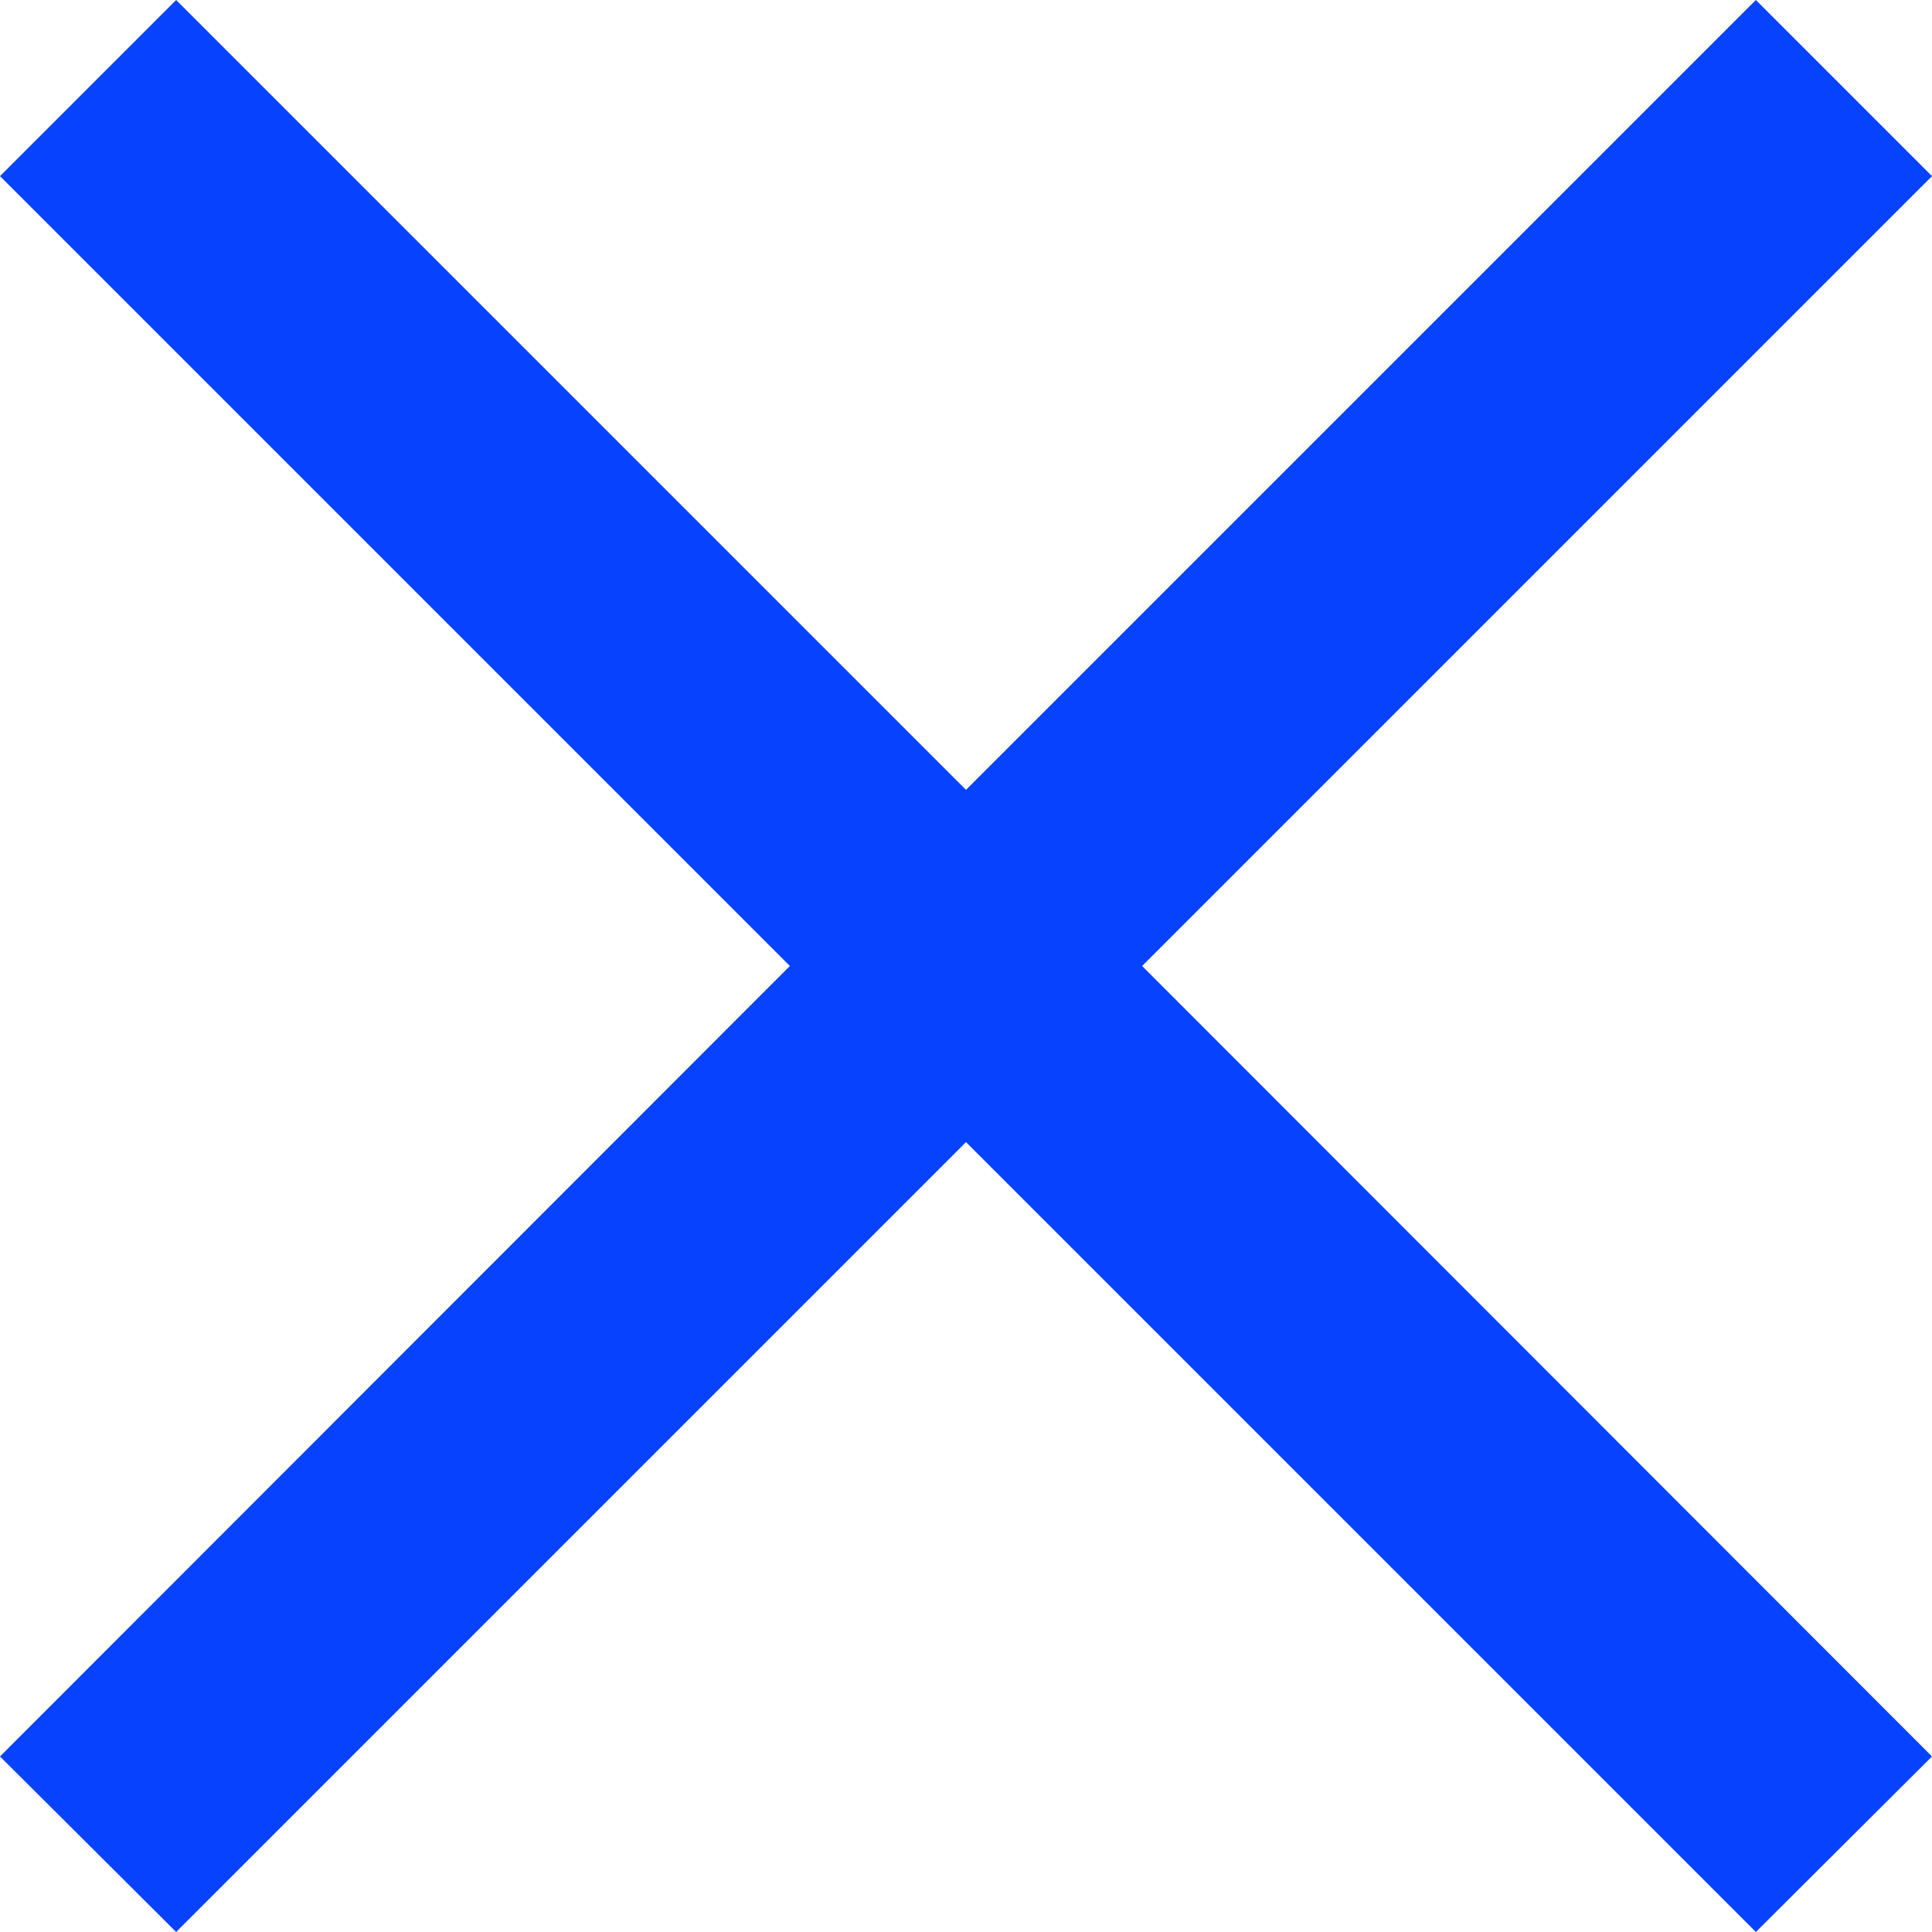
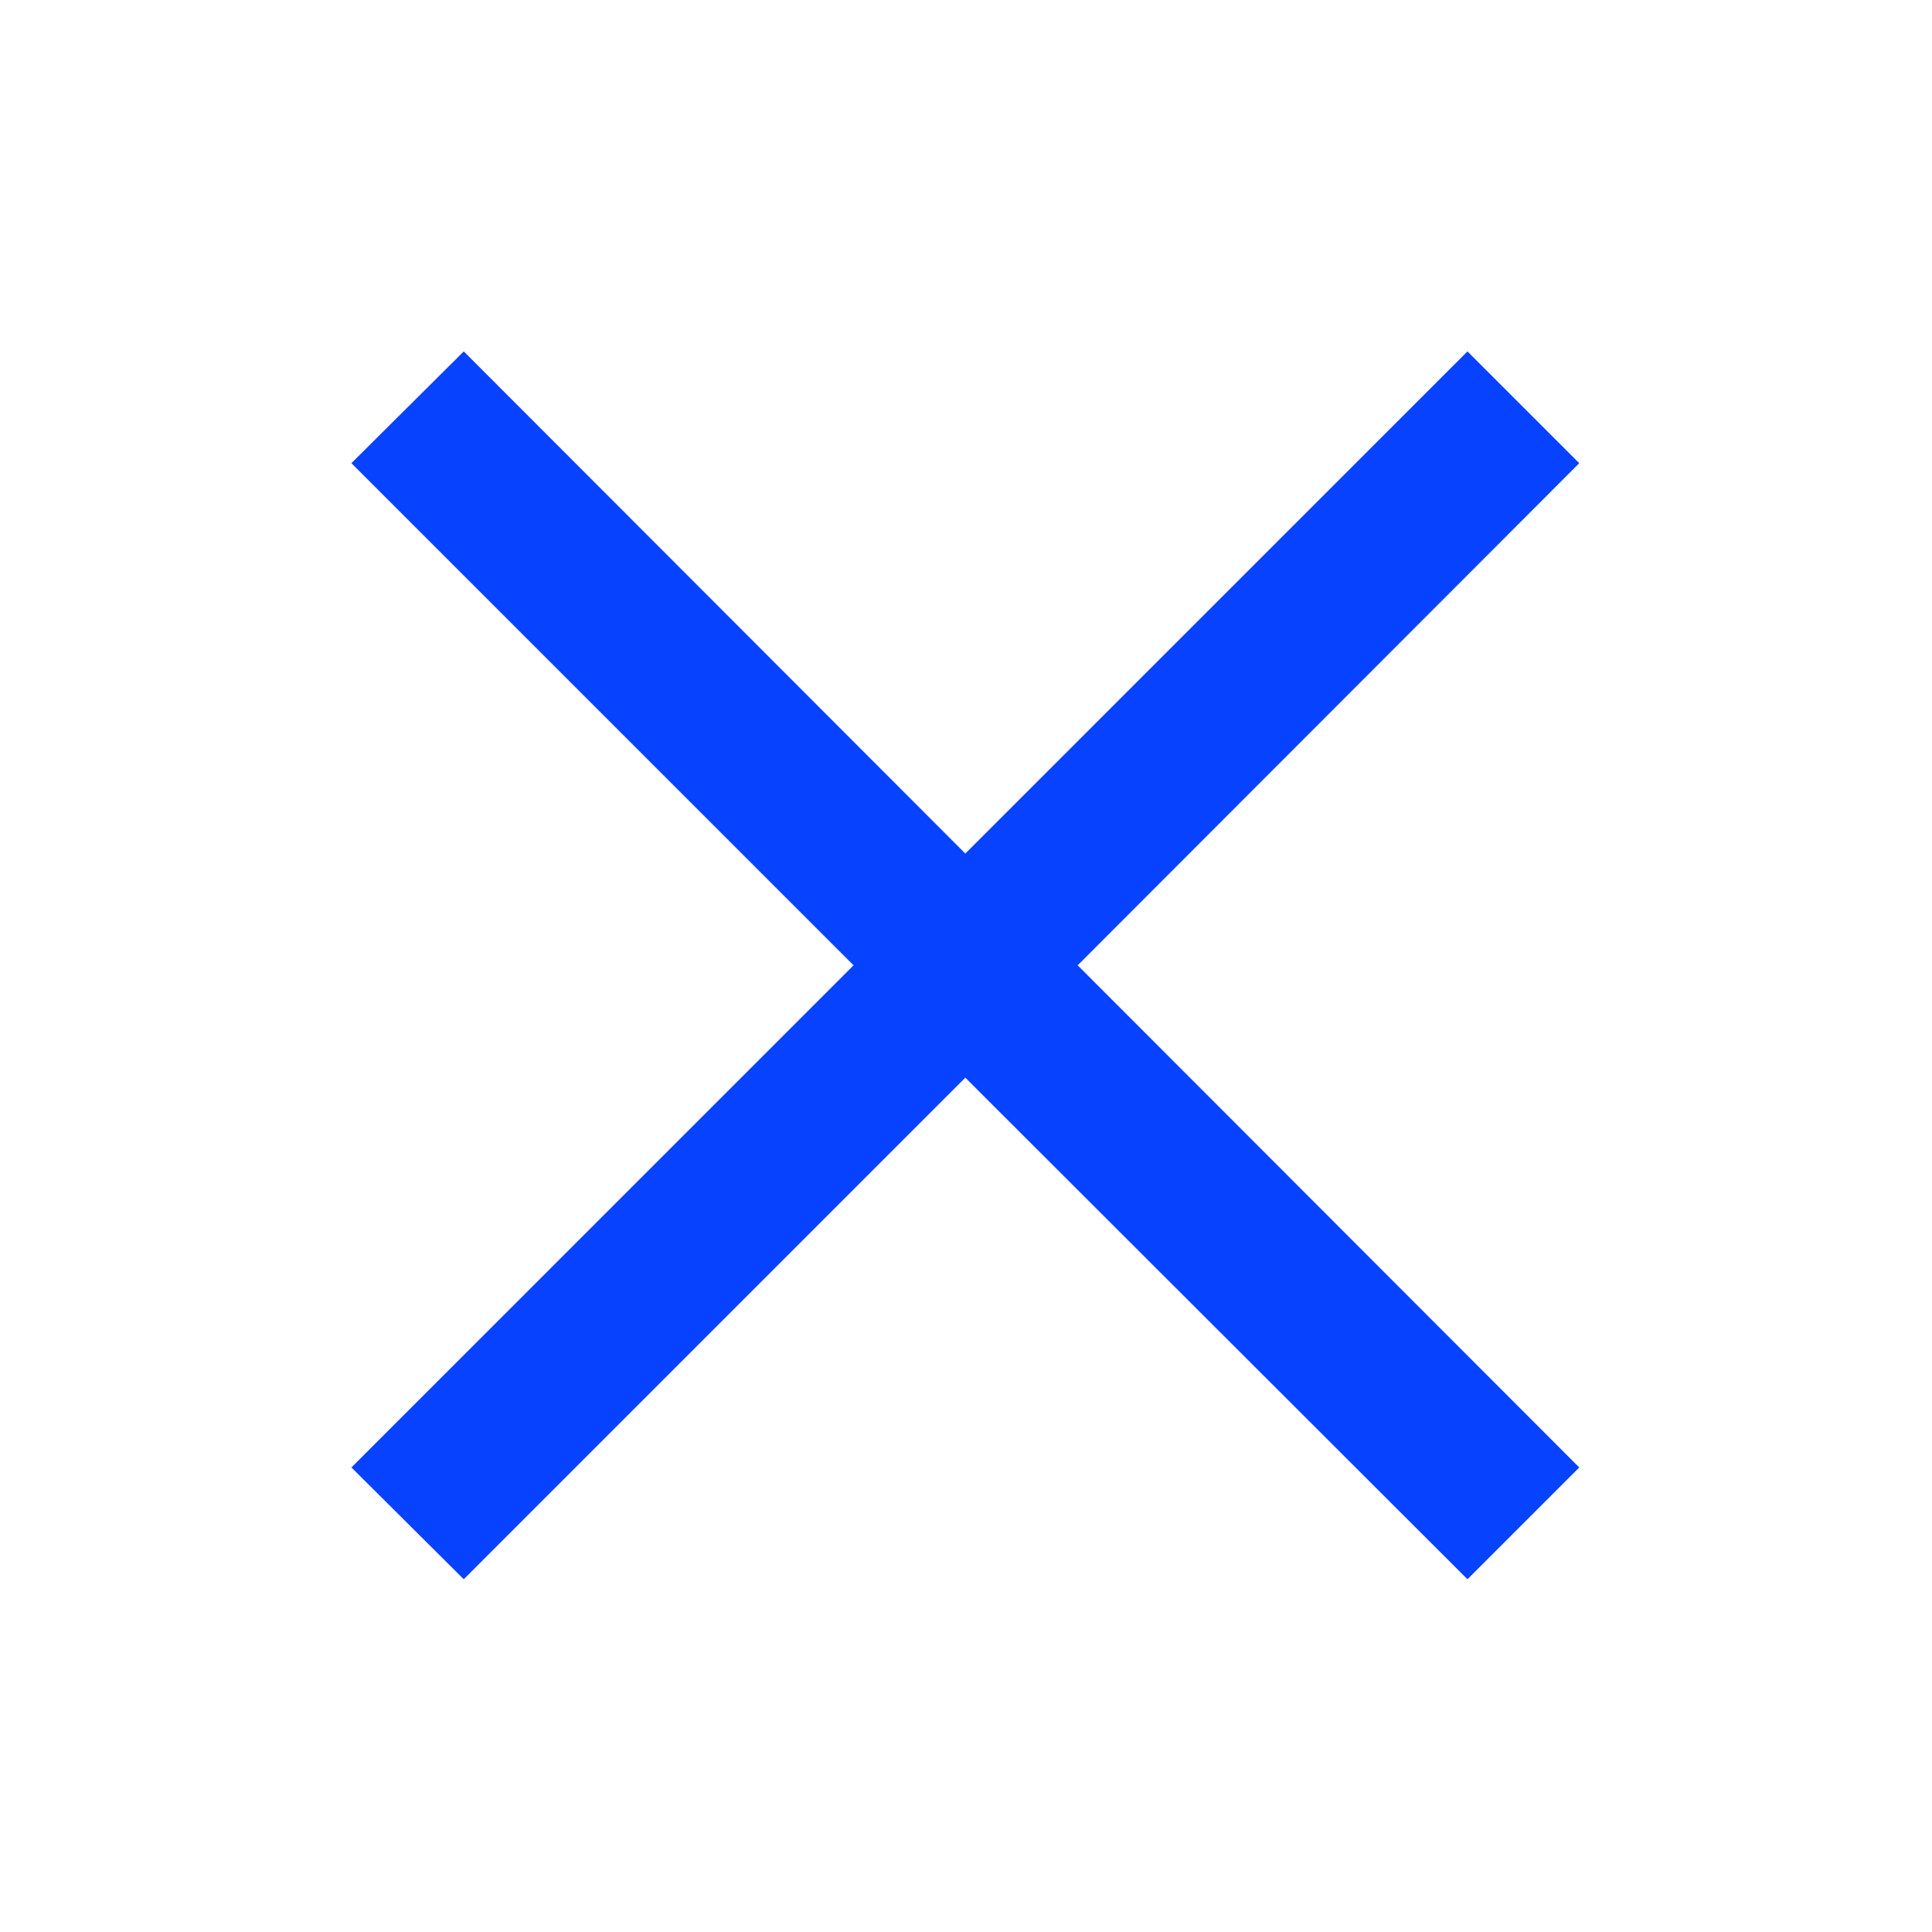
- <svg xmlns="http://www.w3.org/2000/svg" viewBox="0 0 31.04 31.04">
+ <svg xmlns="http://www.w3.org/2000/svg" viewBox="0 0 33.69 33.69">
  <defs>
-     <style>.cls-1{fill:#0743ff;}</style>
+     <style>.cls-1{fill:#0743ff;}.cls-2{fill:none;}</style>
  </defs>
  <g id="Layer_2" data-name="Layer 2">
    <g id="Layer_1-2" data-name="Layer 1">
-       <polygon class="cls-1" points="31.04 2.83 28.21 0 15.52 12.69 2.83 0 0 2.83 12.69 15.52 0 28.22 2.83 31.04 15.52 18.35 28.21 31.04 31.04 28.22 18.35 15.52 31.04 2.83" />
+       <polygon class="cls-1" points="27.55 8.08 25.6 6.13 16.84 14.89 8.09 6.13 6.13 8.08 14.89 16.84 6.13 25.6 8.09 27.55 16.84 18.8 25.6 27.55 27.55 25.6 18.8 16.84 27.55 8.08" />
+       <rect class="cls-2" width="33.69" height="33.69" />
    </g>
  </g>
</svg>
